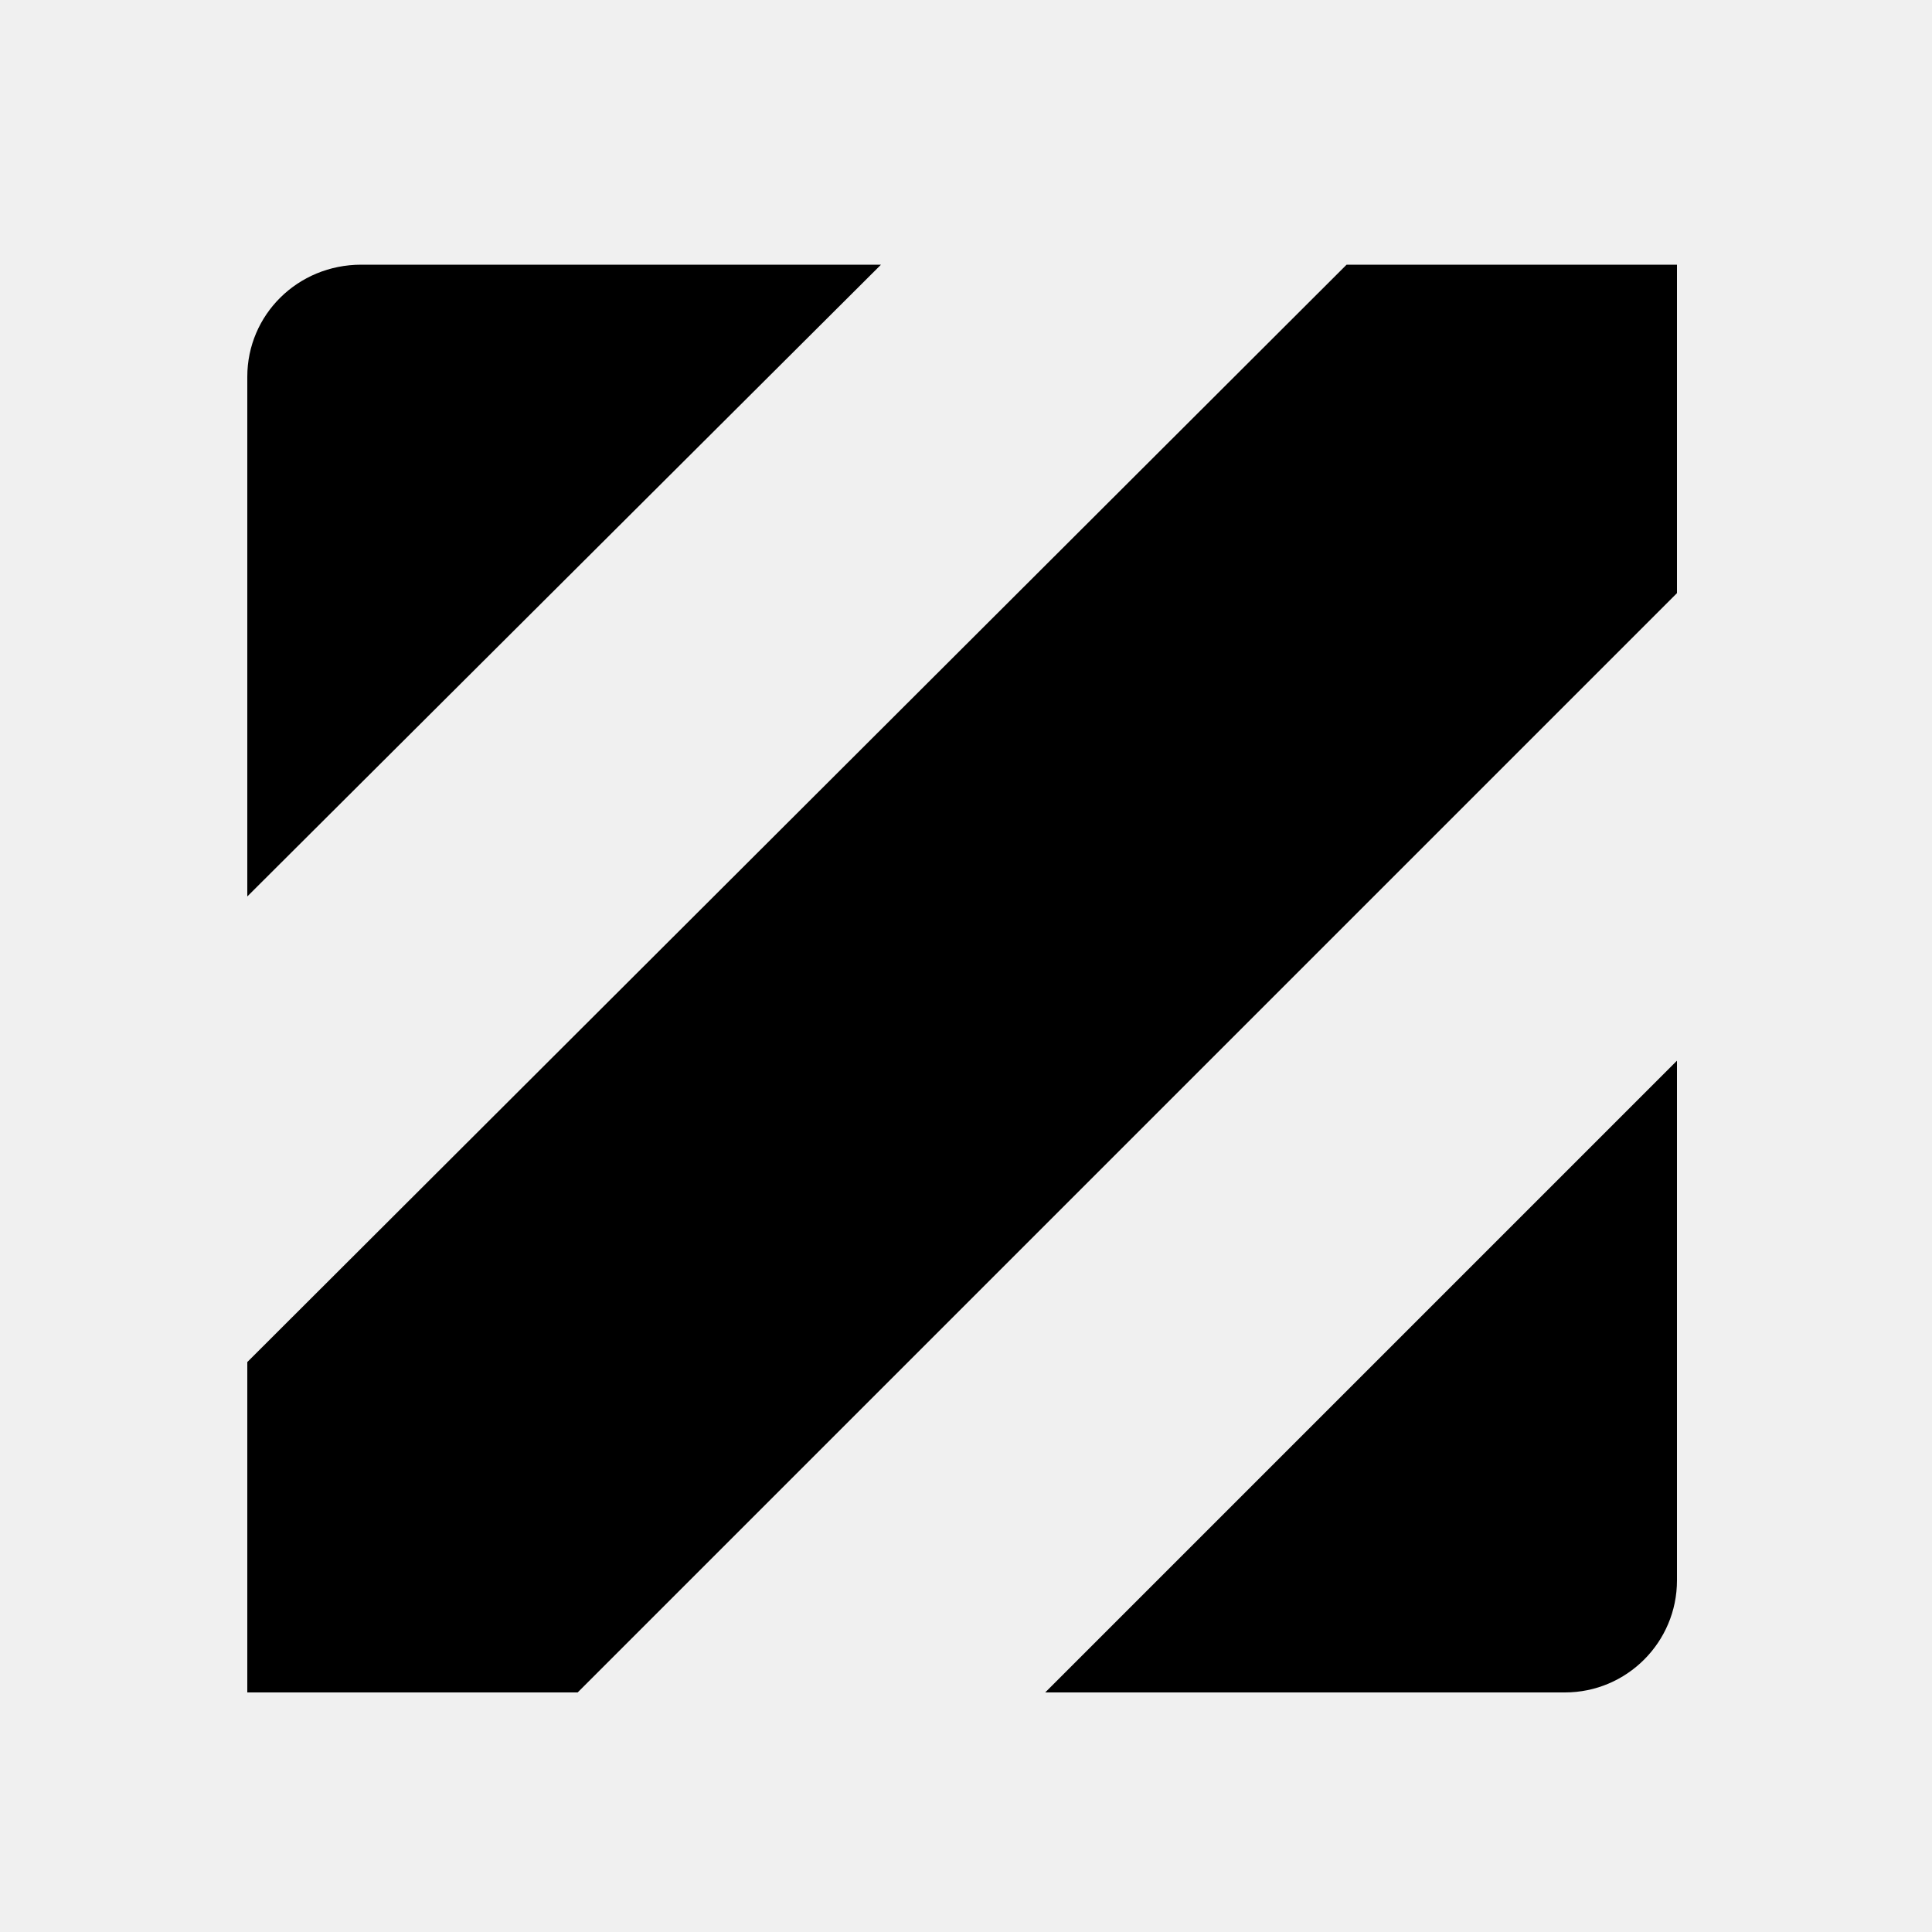
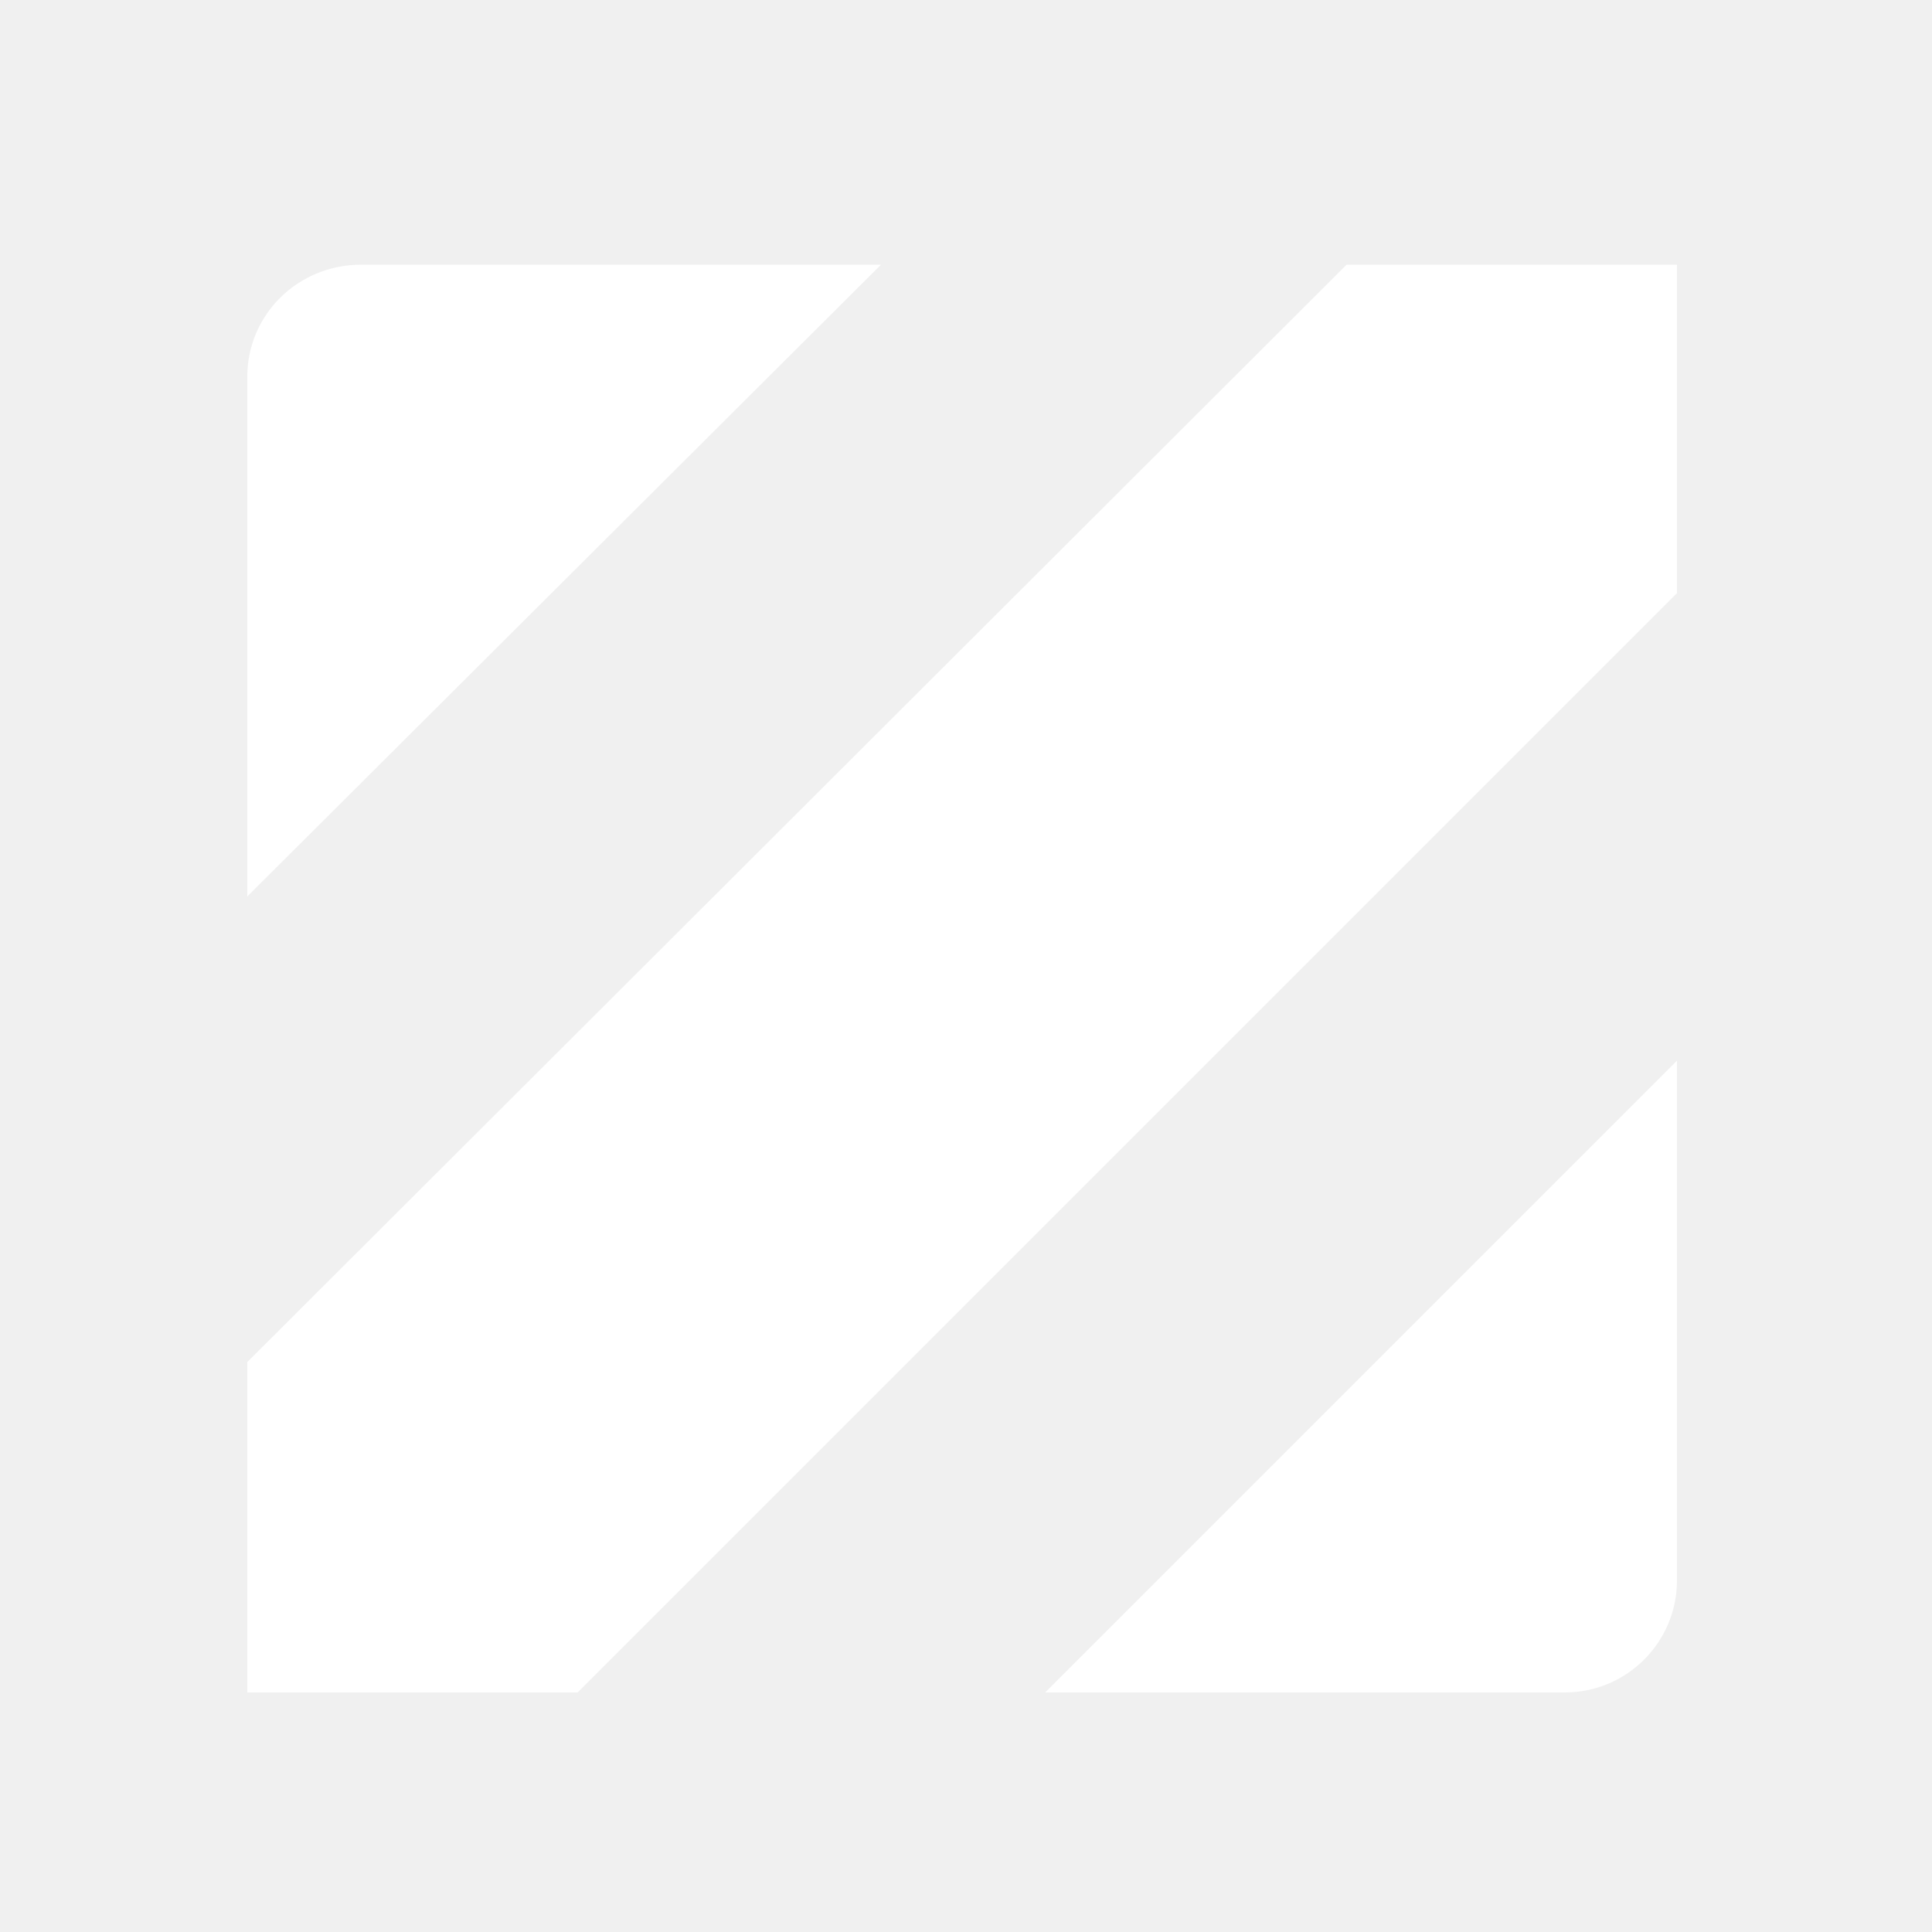
- <svg xmlns="http://www.w3.org/2000/svg" viewBox="0 0 32 32" fill="currentColor">
+ <svg xmlns="http://www.w3.org/2000/svg" viewBox="0 0 32 32" fill="#fff">
  <path d="M27.776 26.176c0 1.024-.832 1.856-1.856 1.856h-8.608l10.464-10.464ZM22.304 4.384h5.472v5.44L9.568 28.032H4.096V22.56ZM4.096 6.24c0-1.024.832-1.856 1.888-1.856h8.608L4.096 14.848Z" />
</svg>
